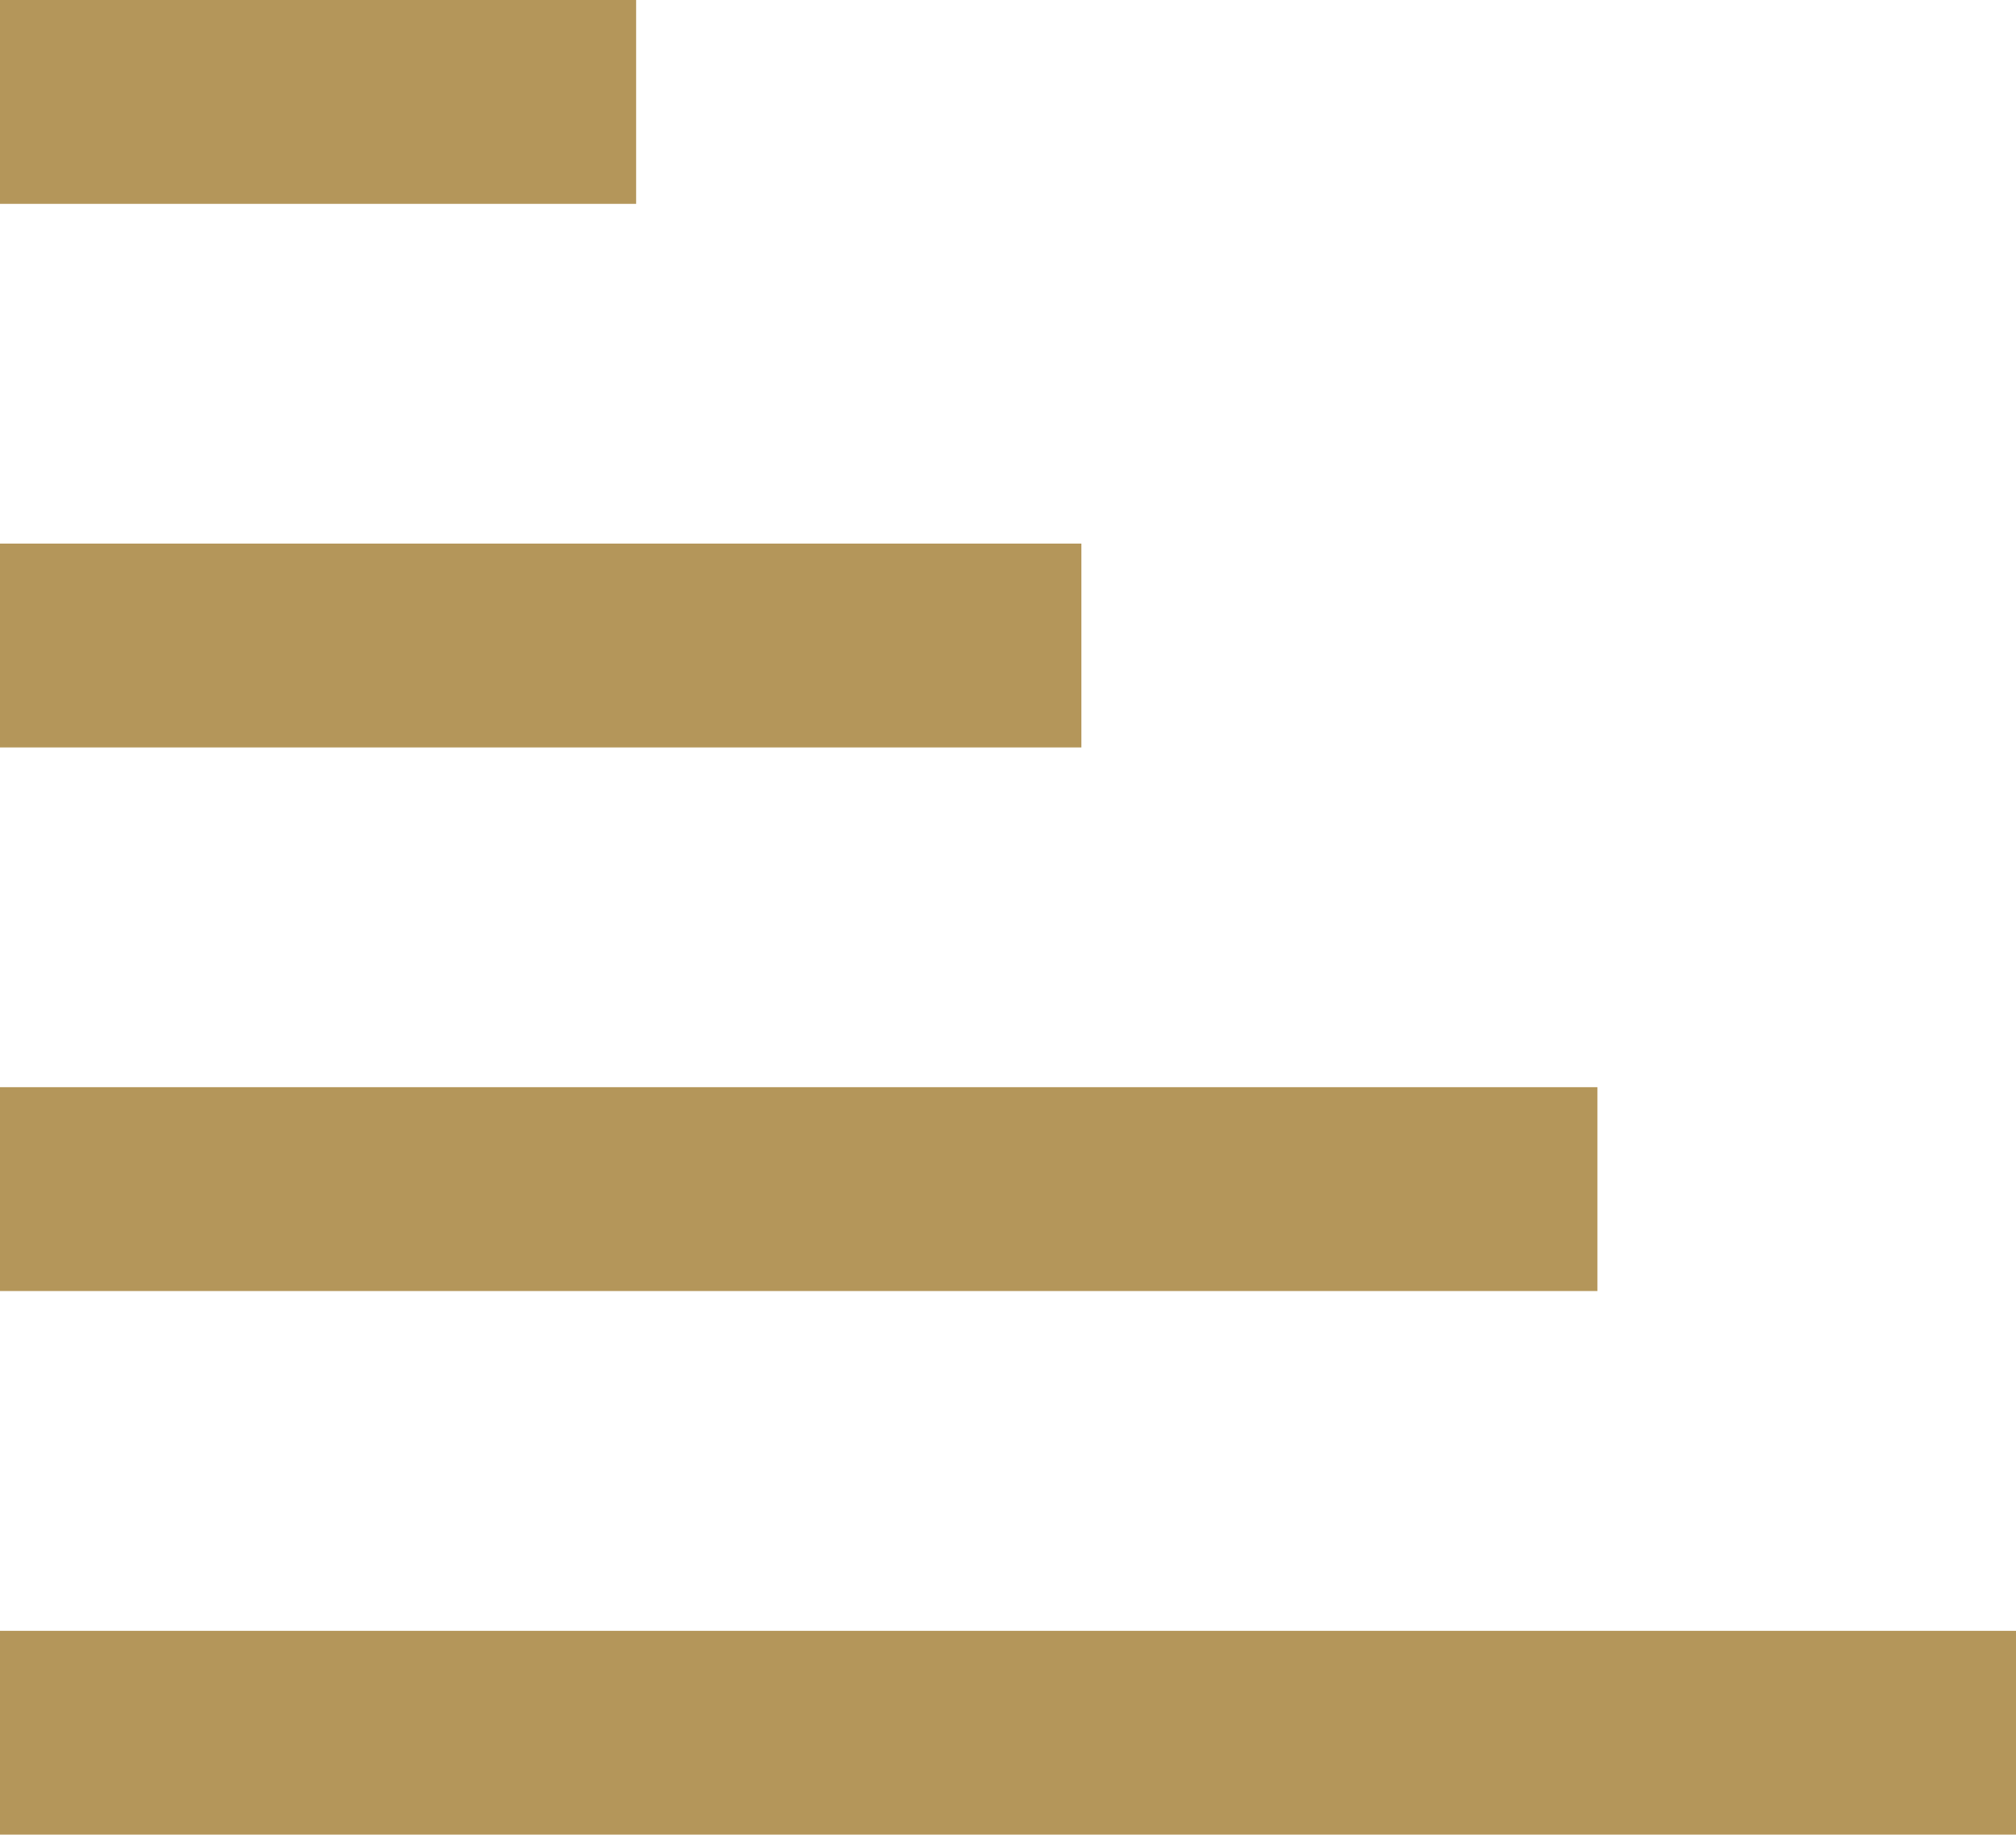
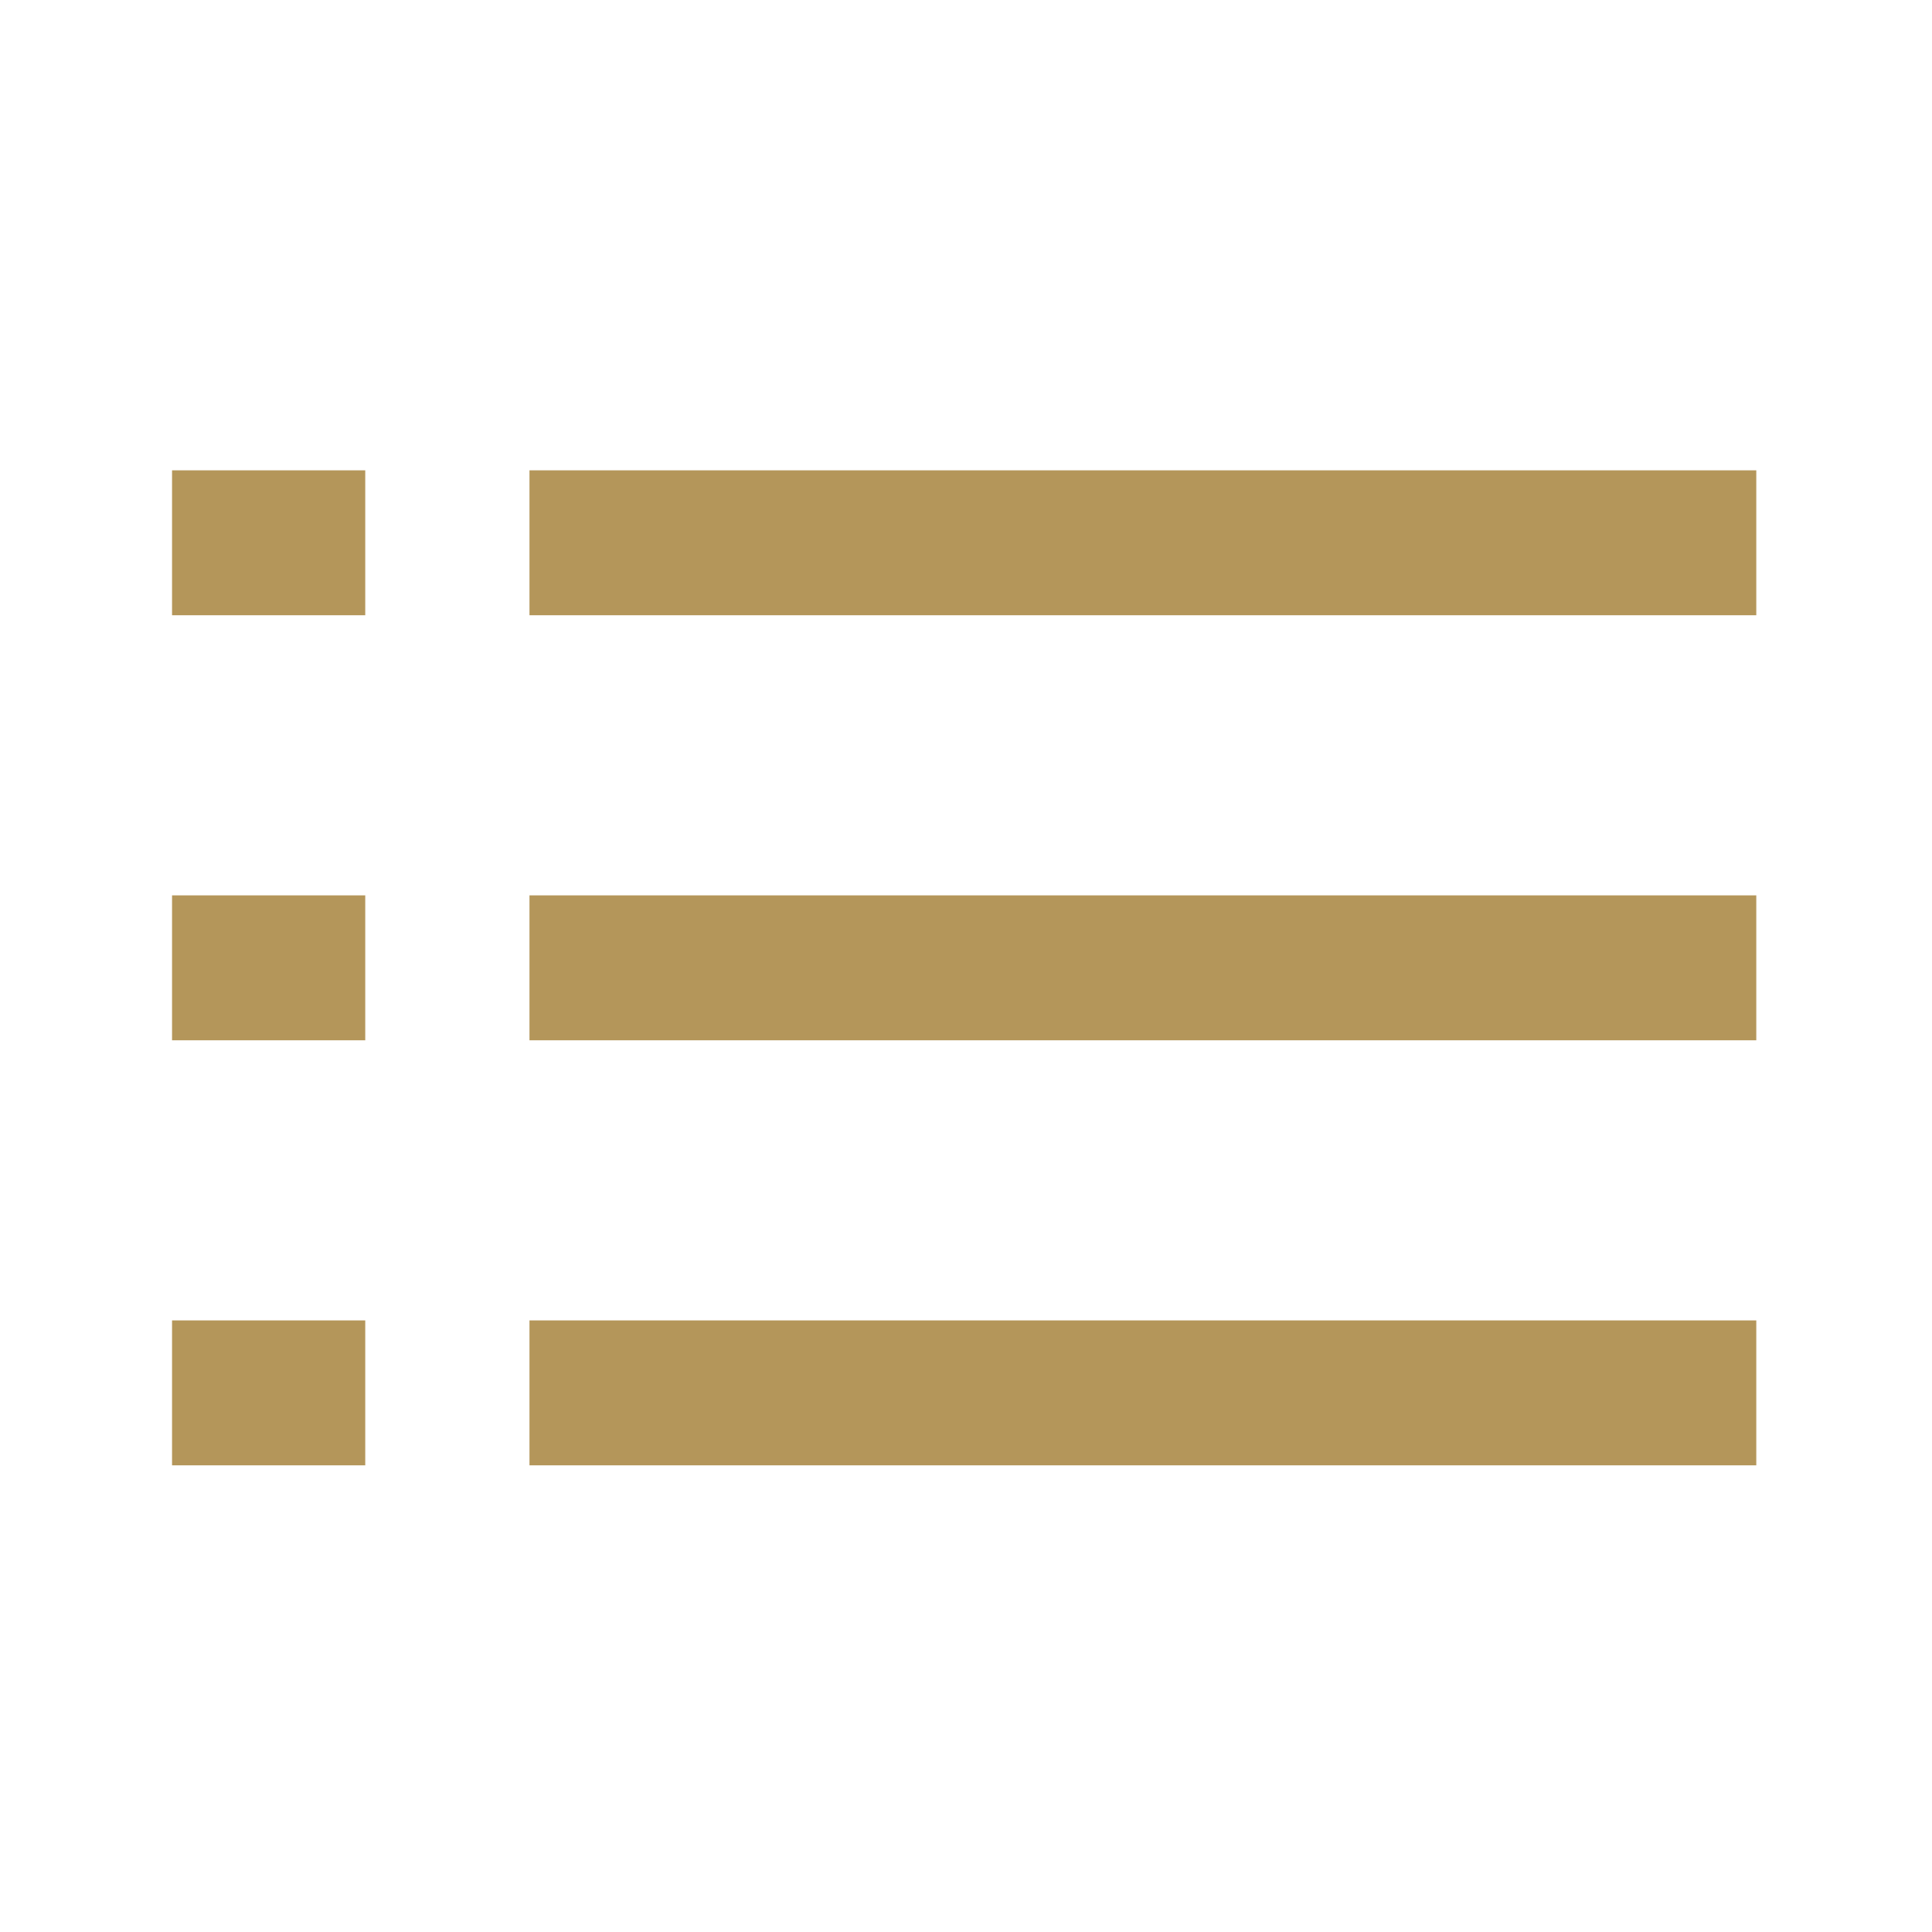
- <svg xmlns="http://www.w3.org/2000/svg" viewBox="-1142.919 4204.669 14.838 13.5">
-   <defs>
-     <style>
-       .cls-1 {
-         fill: none;
-         stroke: #b4965a;
-         stroke-width: 1.5px;
-       }
-     </style>
-   </defs>
-   <g id="Group_602" data-name="Group 602" transform="translate(-1845.919 4299.919) rotate(-90)">
-     <g id="Group_600" data-name="Group 600" transform="translate(-4)">
-       <path id="Path_326" data-name="Path 326" class="cls-1" d="M-2141,4204v14.838" transform="translate(2227.5 -3501)" />
-       <path id="Path_327" data-name="Path 327" class="cls-1" d="M-2141,4204v7.959" transform="translate(2235.5 -3501)" />
-       <path id="Path_329" data-name="Path 329" class="cls-1" d="M-2141,4204v11.757" transform="translate(2231.5 -3501)" />
-       <path id="Path_328" data-name="Path 328" class="cls-1" d="M-2141,4204v4.682" transform="translate(2239.5 -3501)" />
+ <svg xmlns="http://www.w3.org/2000/svg" version="1.1" id="Layer_1" x="0px" y="0px" viewBox="0 0 20 20" style="enable-background:new 0 0 20 20;" xml:space="preserve">
+   <style type="text/css">
+ 	.st0{fill:none;stroke:#B4965A;stroke-width:1.5;}
+ </style>
+   <g id="Group_602" transform="translate(-1845.919 4299.919) rotate(-90)">
+     <g id="Group_600" transform="translate(-4)">
+       <path id="Path_326" class="st0" d="M4289.5,1851.4v12.7" />
+       <path id="Path_327" class="st0" d="M4298.3,1851.4v12.7" />
+       <path id="Path_329" class="st0" d="M4293.9,1851.4v12.7" />
+       <path id="Path_328_1_" class="st0" d="M4298.3,1847.7v2" />
+       <path id="Path_328_2_" class="st0" d="M4293.9,1847.7v2" />
+       <path id="Path_328_3_" class="st0" d="M4289.5,1847.7v2" />
    </g>
  </g>
</svg>
